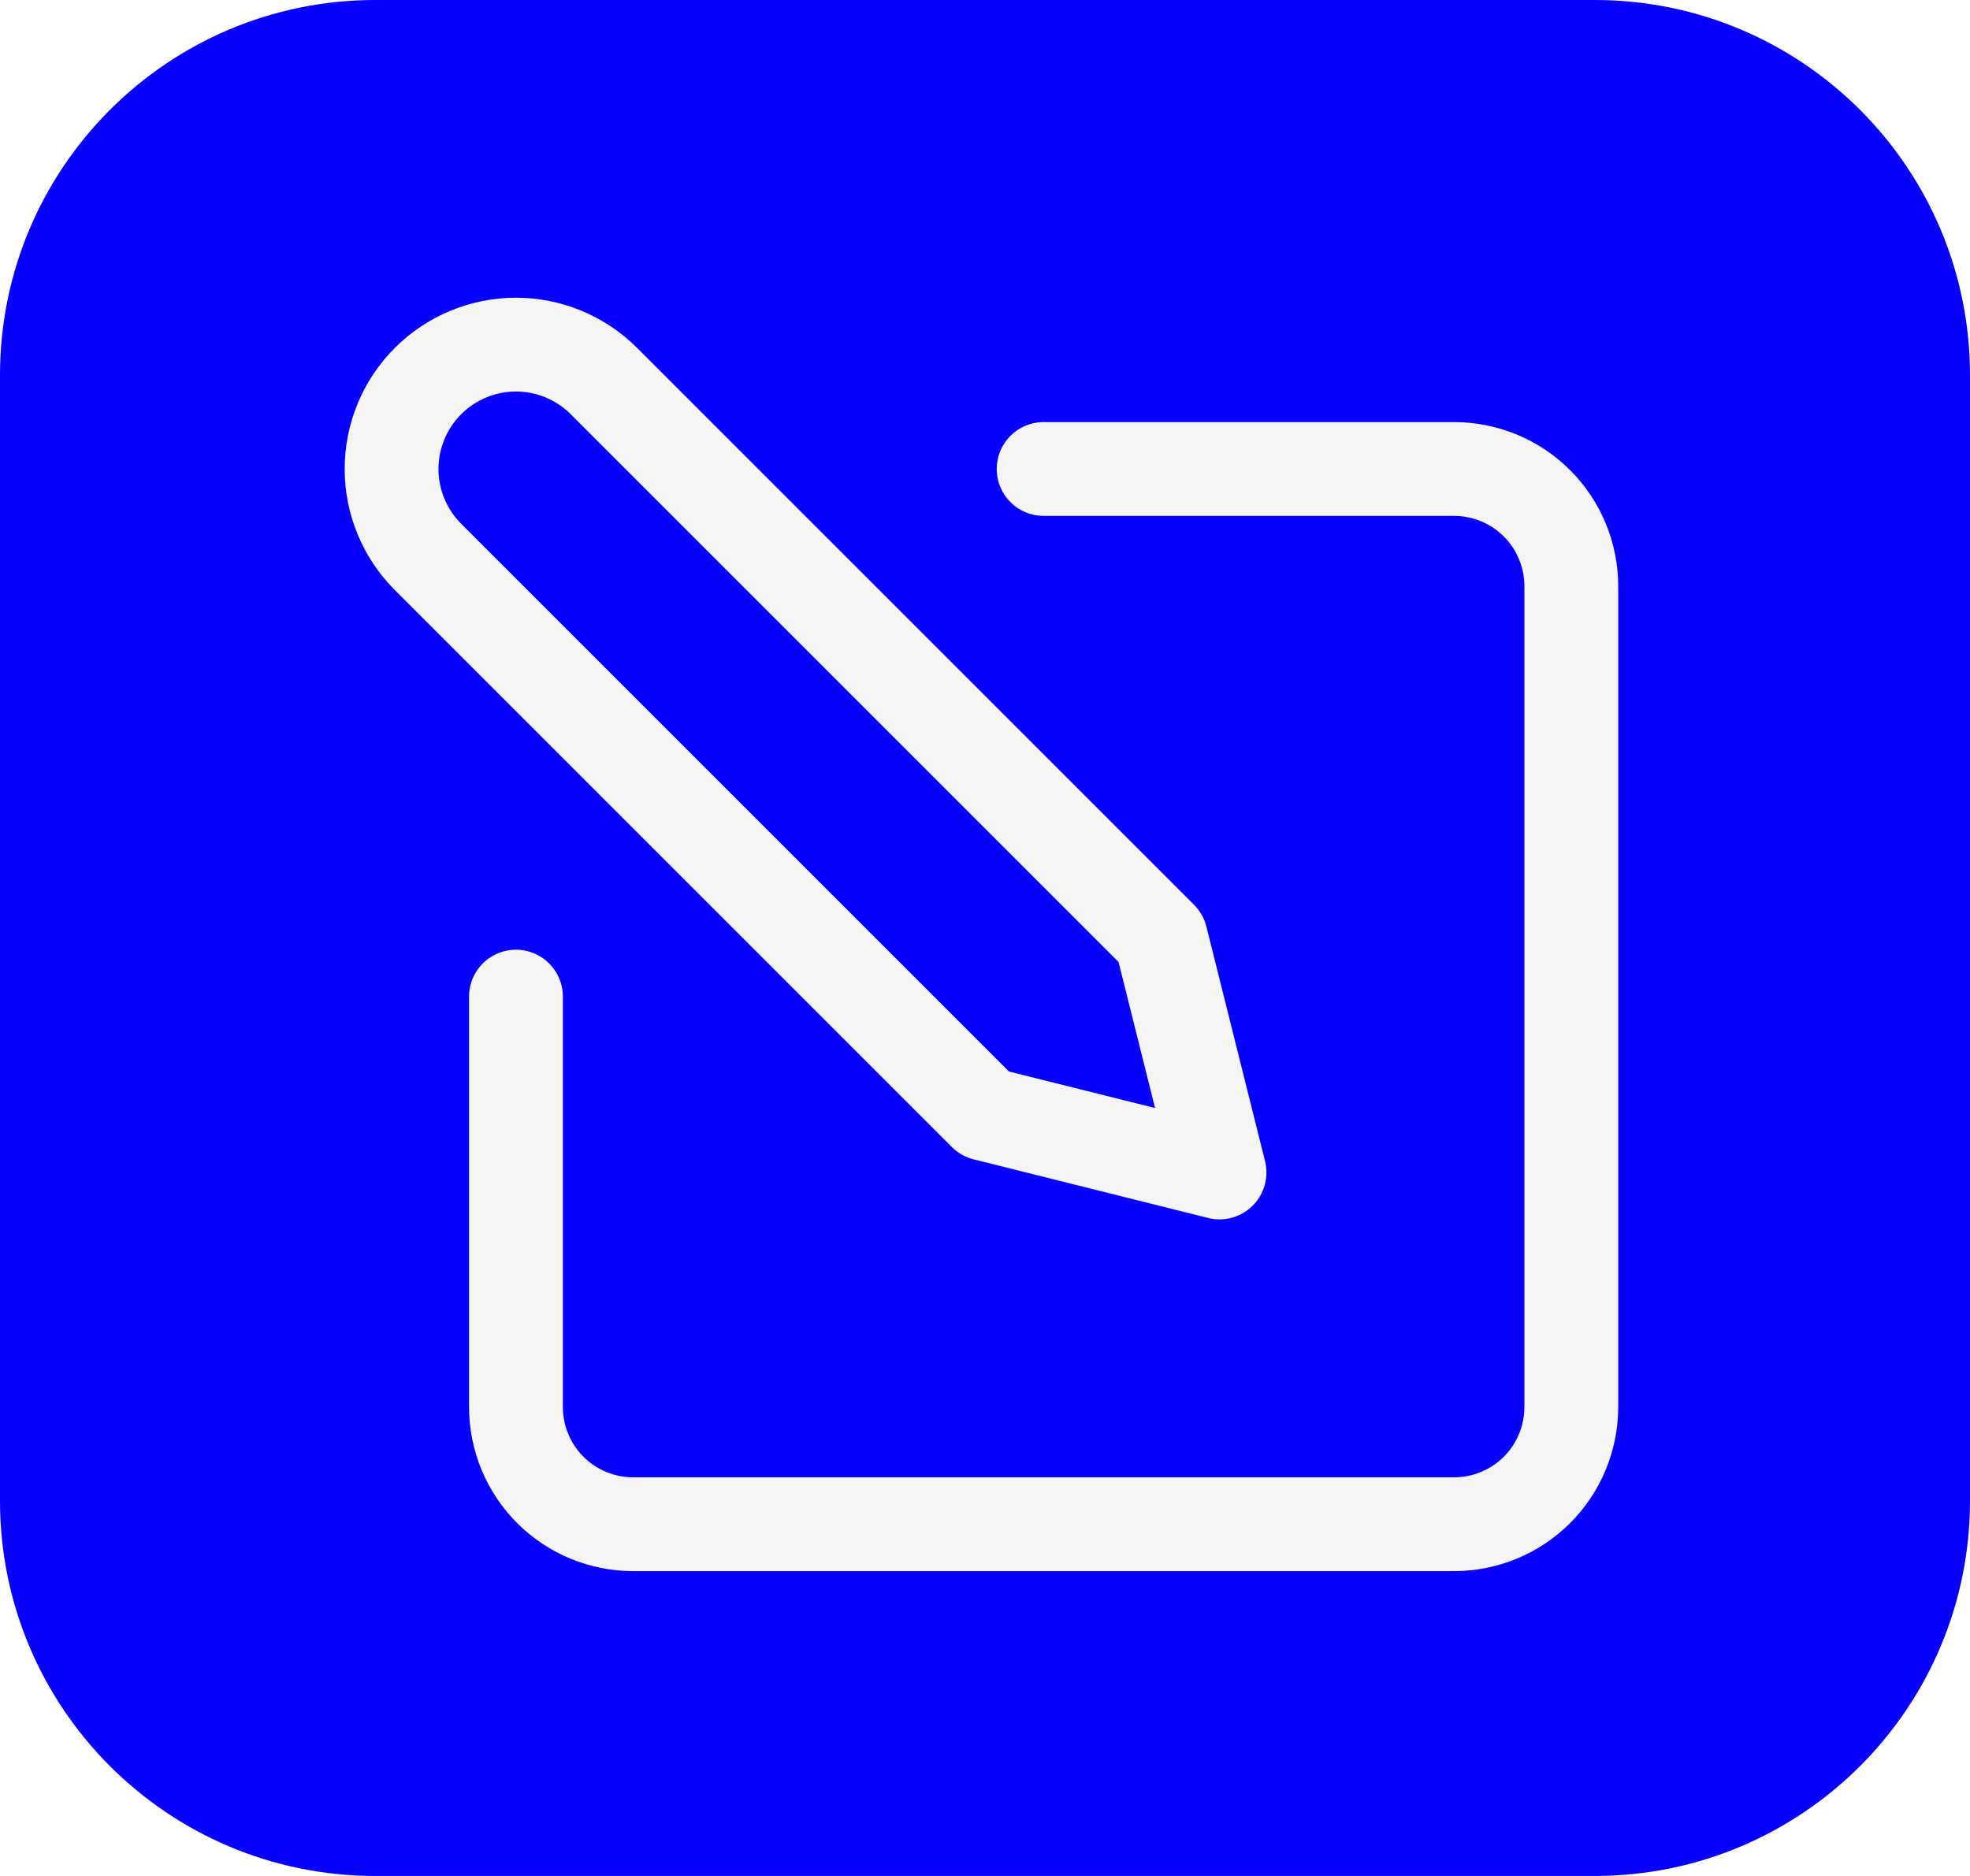
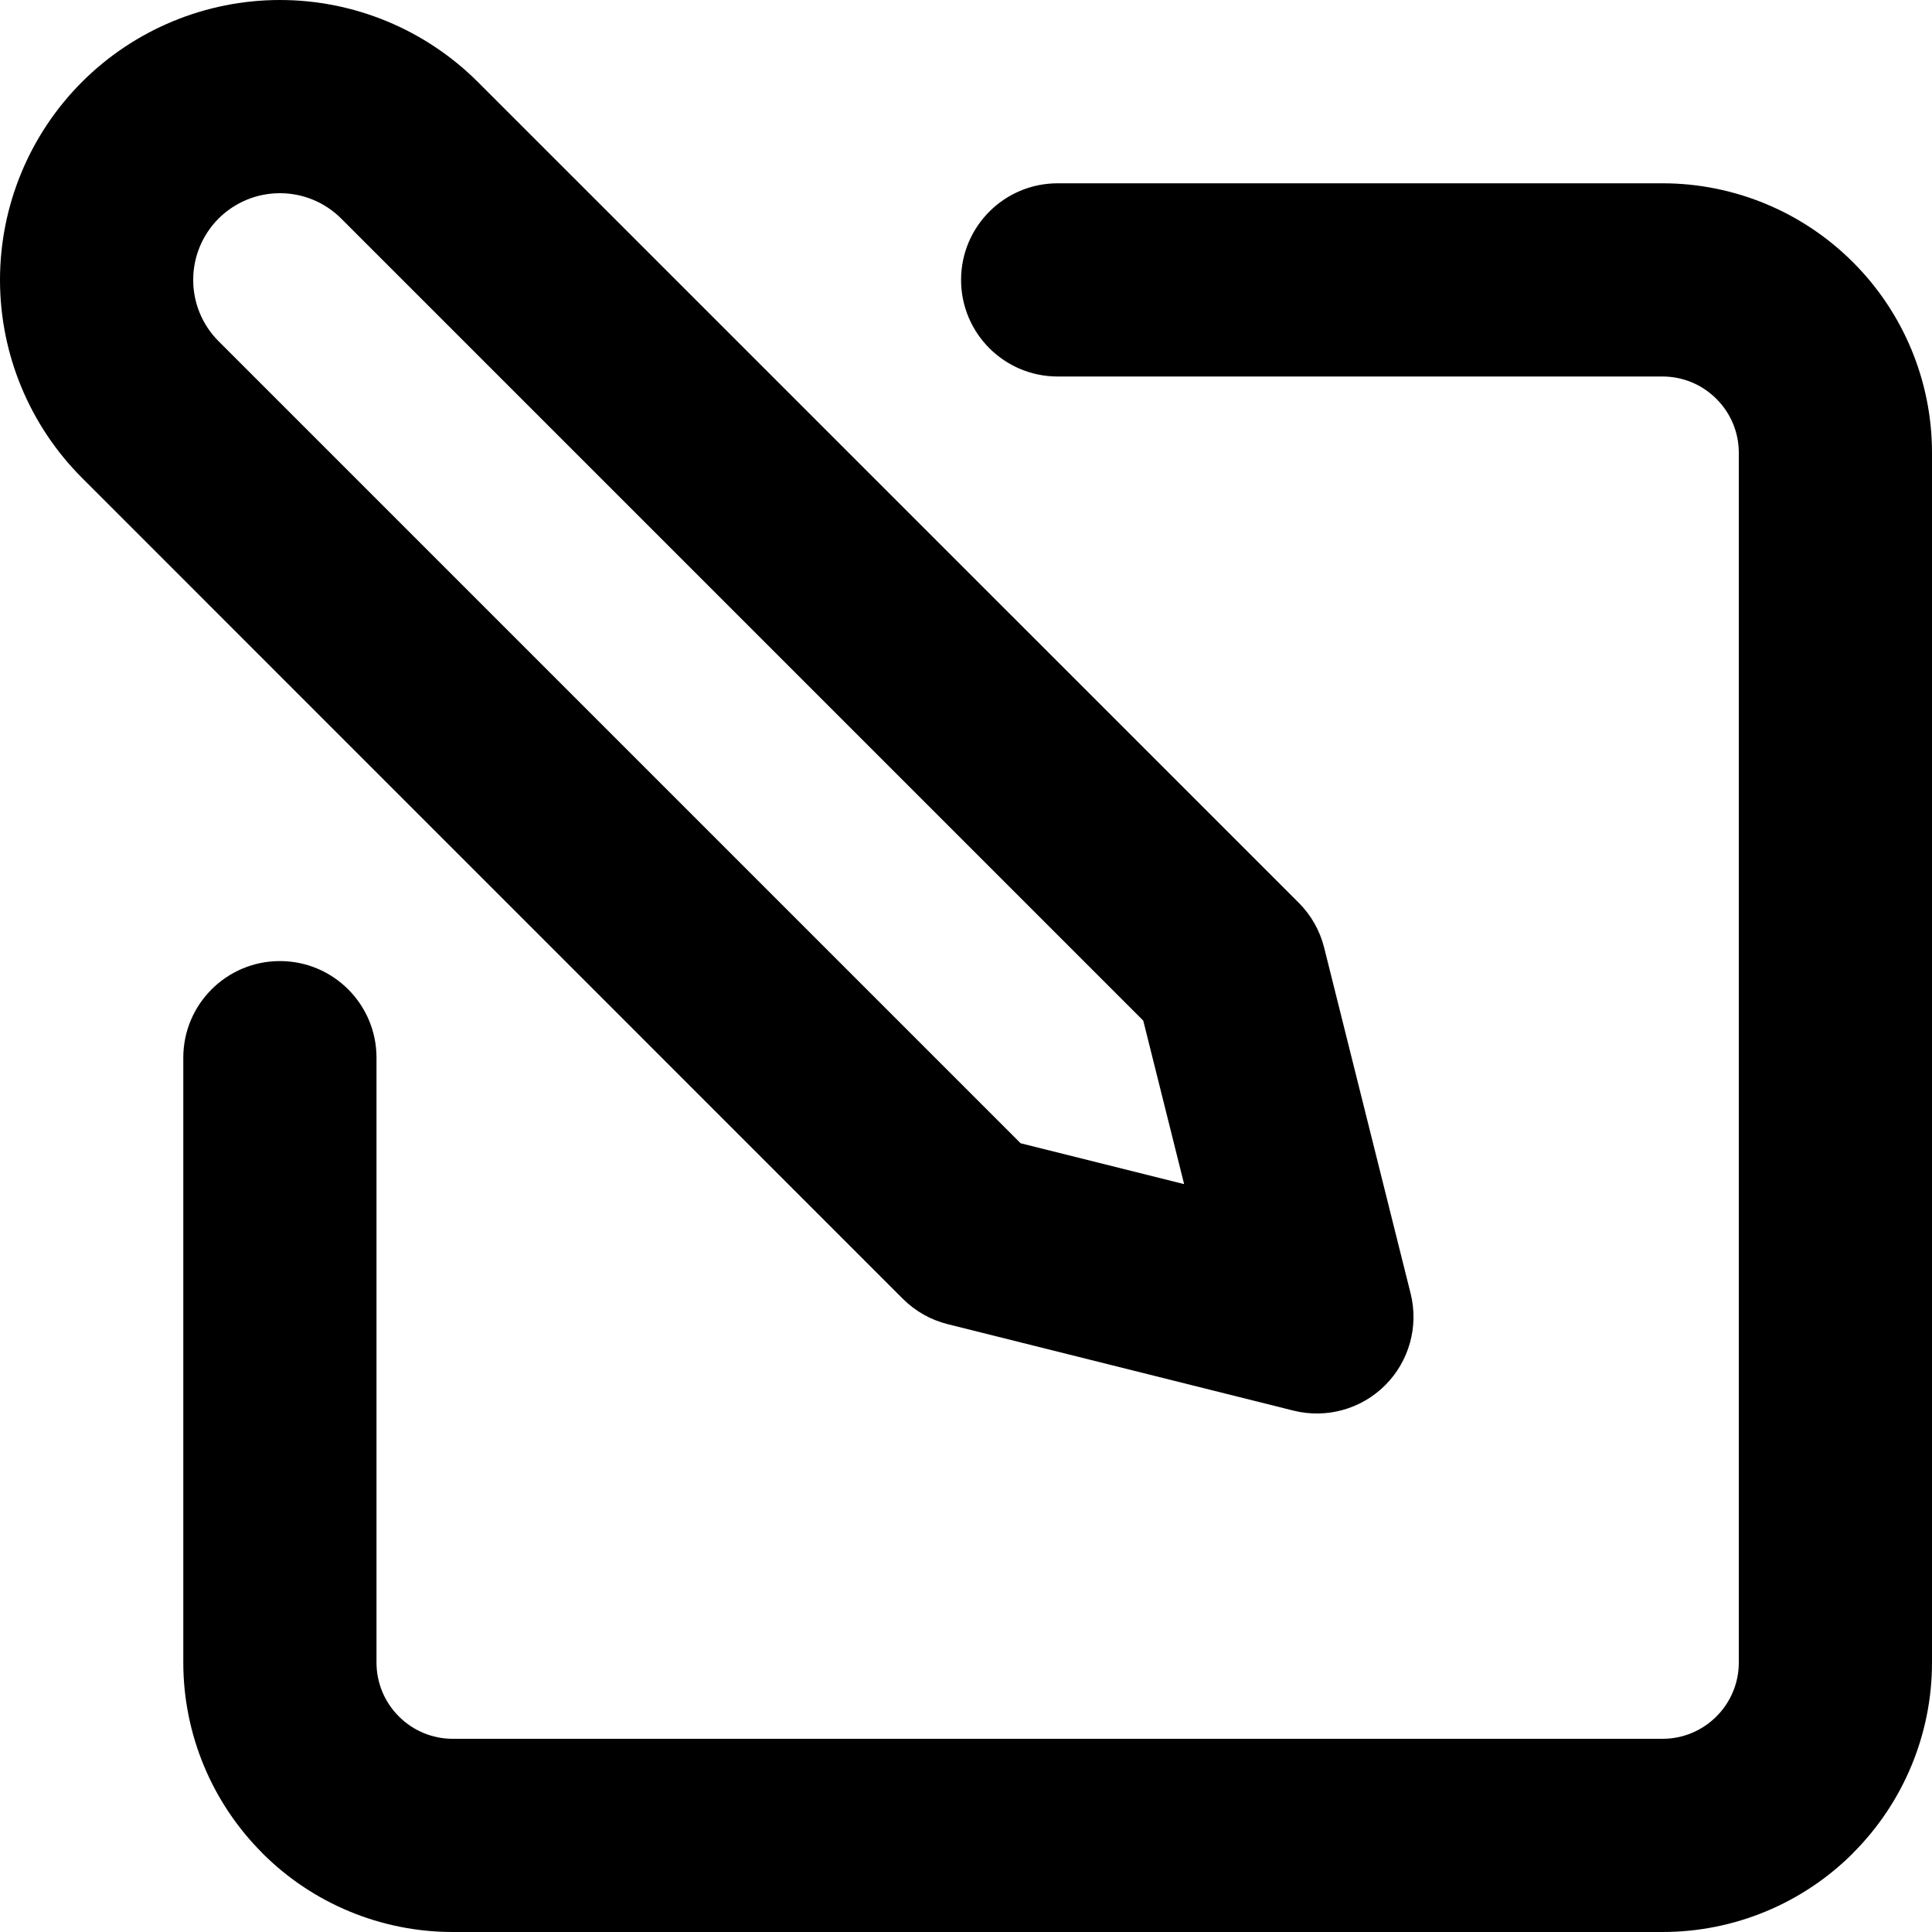
- <svg xmlns="http://www.w3.org/2000/svg" width="42" height="40" viewBox="0 0 42 40" fill="none">
-   <path d="M8 0.5H34C38.142 0.5 41.5 3.858 41.5 8V32C41.5 36.142 38.142 39.5 34 39.5H8C3.858 39.5 0.5 36.142 0.5 32V8C0.5 3.858 3.858 0.5 8 0.5Z" fill="#0800FF" stroke="#0800FF" />
-   <rect x="-0.5" y="0.5" width="29" height="29" transform="matrix(-1 0 0 1 35 5)" stroke="#0800FF" />
-   <path d="M22.25 10H31C31.663 10 32.299 10.263 32.768 10.732C33.237 11.201 33.5 11.837 33.5 12.5V30C33.5 30.663 33.237 31.299 32.768 31.768C32.299 32.237 31.663 32.5 31 32.5H13.5C12.837 32.5 12.201 32.237 11.732 31.768C11.263 31.299 11 30.663 11 30V21.25M12.875 8.125C12.378 7.628 11.703 7.348 11 7.348C10.297 7.348 9.622 7.628 9.125 8.125C8.628 8.622 8.348 9.297 8.348 10C8.348 10.703 8.628 11.378 9.125 11.875L21 23.75L26 25L24.75 20L12.875 8.125Z" stroke="#F5F5F5" stroke-width="2" stroke-linecap="round" stroke-linejoin="round" />
+ <svg xmlns="http://www.w3.org/2000/svg" width="40" height="40" viewBox="0 0 40 40" fill="none" version="1.1" id="svg2">
+   <defs id="defs2" />
+   <path style="color:#000000;fill:#000000;stroke-linecap:round;stroke-linejoin:round;-inkscape-stroke:none" d="M 5.795,0 C 4.259,0 2.784,0.611 1.697,1.697 0.611,2.784 0,4.259 0,5.795 0,7.331 0.611,8.806 1.697,9.893 L 18.693,26.891 a 2,2 0 0 0 0.93,0.525 l 7.156,1.789 a 2,2 0 0 0 2.426,-2.426 l -1.789,-7.156 A 2,2 0 0 0 26.891,18.693 L 9.893,1.697 C 8.806,0.611 7.331,0 5.795,0 Z M 21.898,3.795 a 2,2 0 0 0 -2,2 2,2 0 0 0 2,2 h 12.523 c 0.419,0 0.819,0.166 1.115,0.463 C 35.834,8.554 36,8.954 36,9.373 V 34.422 c 0,0.419 -0.166,0.819 -0.463,1.115 C 35.24,35.834 34.841,36 34.422,36 H 9.373 C 8.954,36 8.554,35.834 8.258,35.537 7.961,35.241 7.795,34.841 7.795,34.422 V 21.898 a 2,2 0 0 0 -2,-2 2,2 0 0 0 -2,2 v 12.523 c 0,1.479 0.589,2.898 1.635,3.943 a 2,2 0 0 0 0,0.002 C 6.475,39.413 7.894,40 9.373,40 H 34.422 c 1.479,0 2.898,-0.587 3.943,-1.633 a 2,2 0 0 0 0,-0.002 C 39.411,37.32 40,35.901 40,34.422 V 9.373 C 40,7.894 39.411,6.475 38.365,5.43 37.32,4.384 35.901,3.795 34.422,3.795 Z M 5.795,4 C 6.272,4 6.727,4.188 7.064,4.525 L 23.67,21.131 24.516,24.516 21.131,23.67 4.525,7.064 C 4.188,6.727 4,6.272 4,5.795 4,5.318 4.188,4.863 4.525,4.525 4.863,4.188 5.318,4 5.795,4 Z" id="path2" />
</svg>
